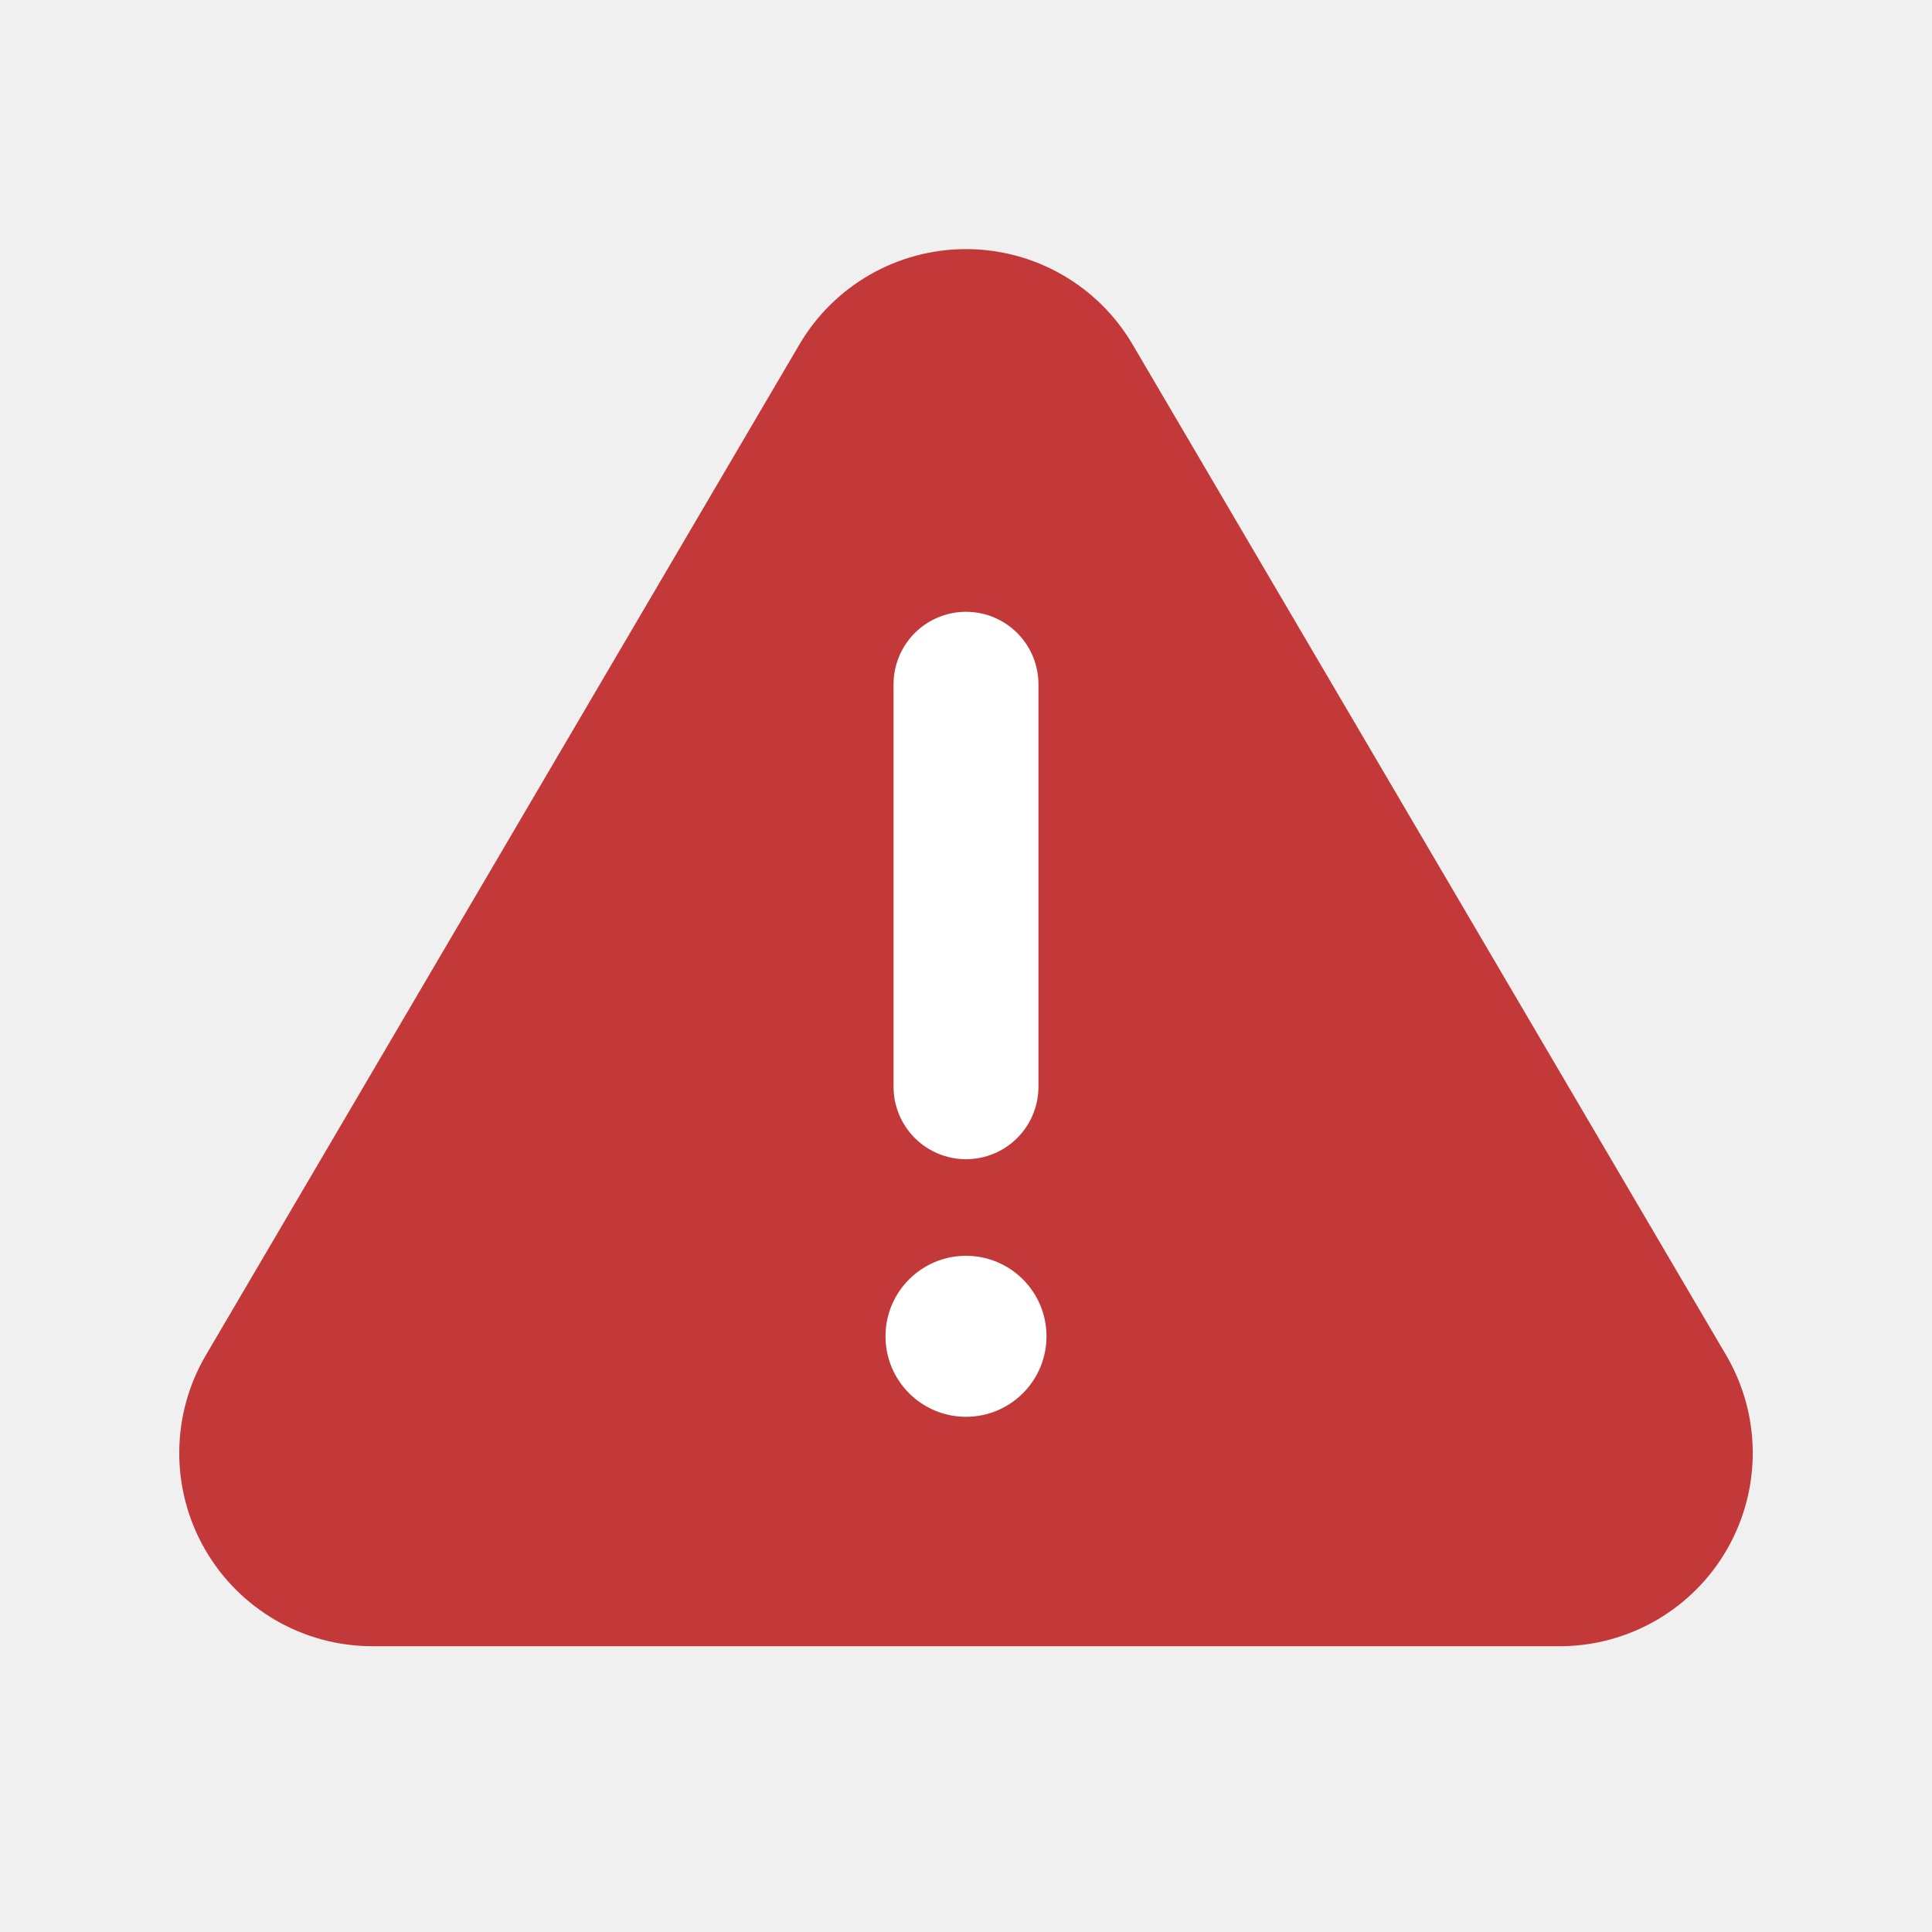
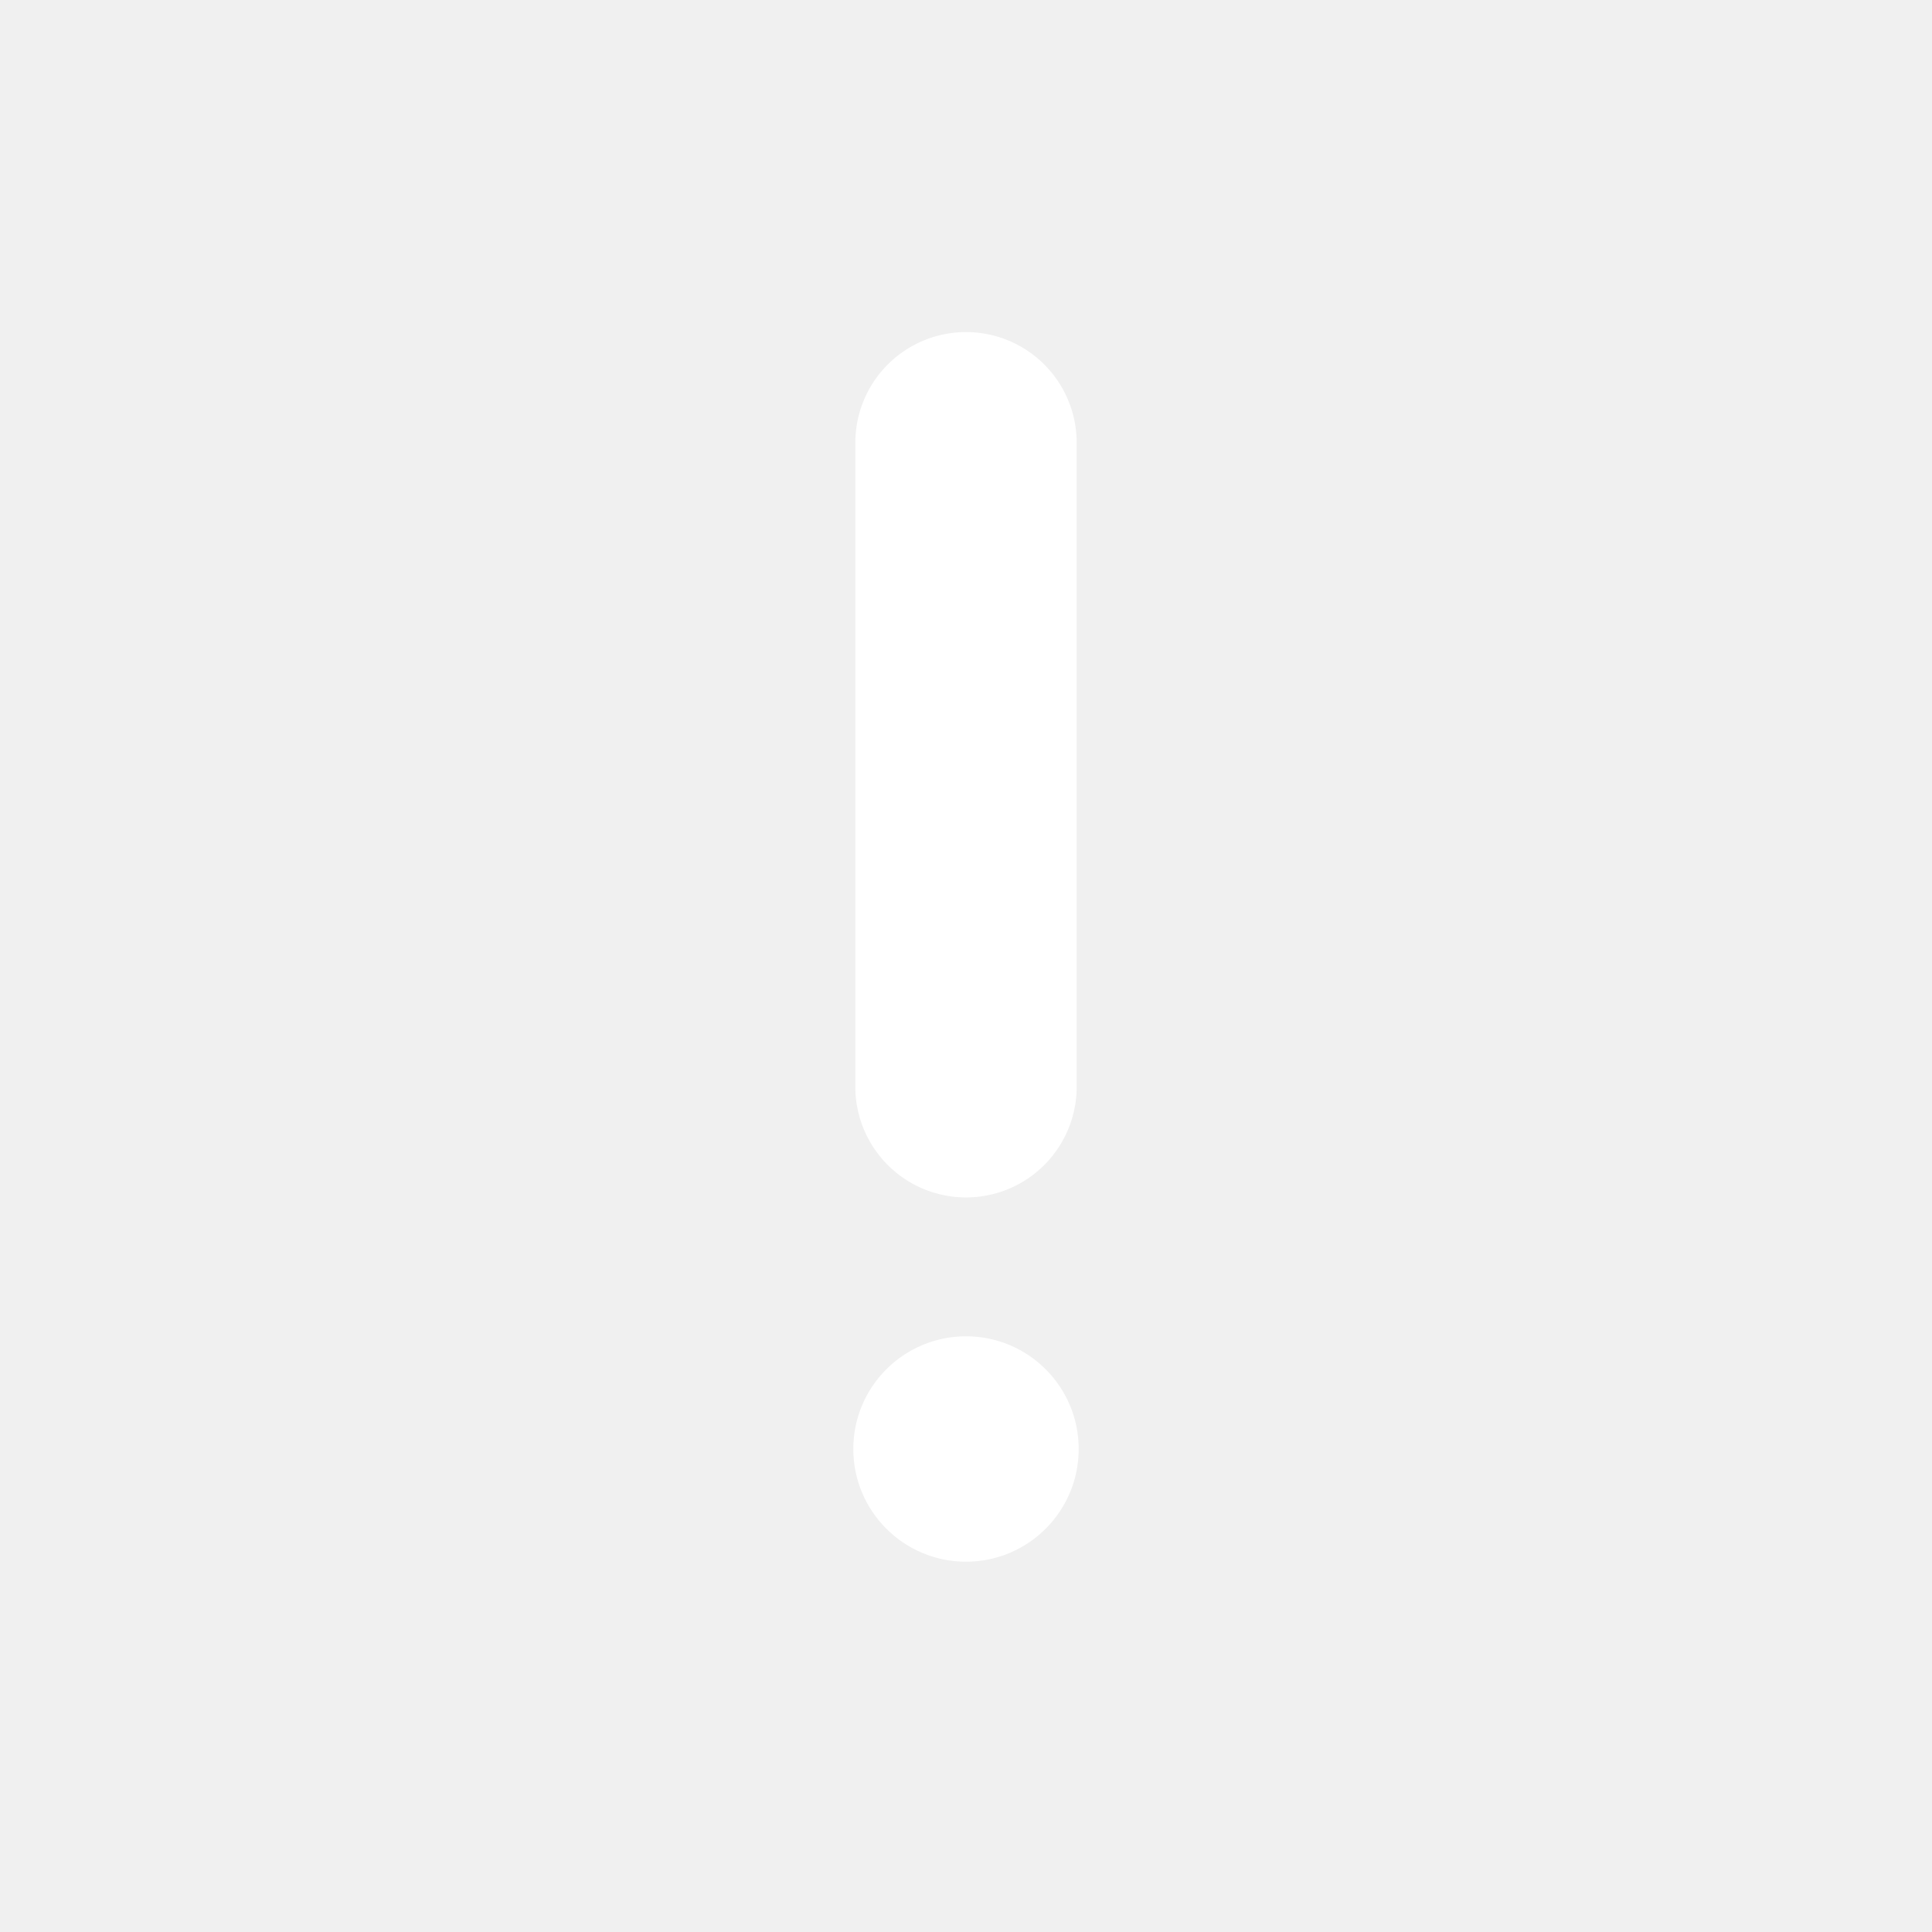
- <svg xmlns="http://www.w3.org/2000/svg" viewBox="0 0 24 24">
-   <path d="M9.93 4.28a2.4 2.4 0 0 1 4.14 0l7.37 12.55a2.4 2.4 0 0 1-2.07 3.62H4.63a2.4 2.4 0 0 1-2.07-3.62L9.93 4.28Z" fill="#c33939" />
-   <path d="M12 8.5v5" stroke="#fff" stroke-width="1.8" stroke-linecap="round" />
-   <circle cx="12" cy="16.6" r="1" fill="#fff" />
+ <svg xmlns="http://www.w3.org/2000/svg" viewBox="0 0 24 24" fill="none">
+   <path d="M12 5.5v8" stroke="#fff" stroke-width="2.75" stroke-linecap="round" />
+   <circle cx="12" cy="18" r="1.4" fill="#fff" />
</svg>
